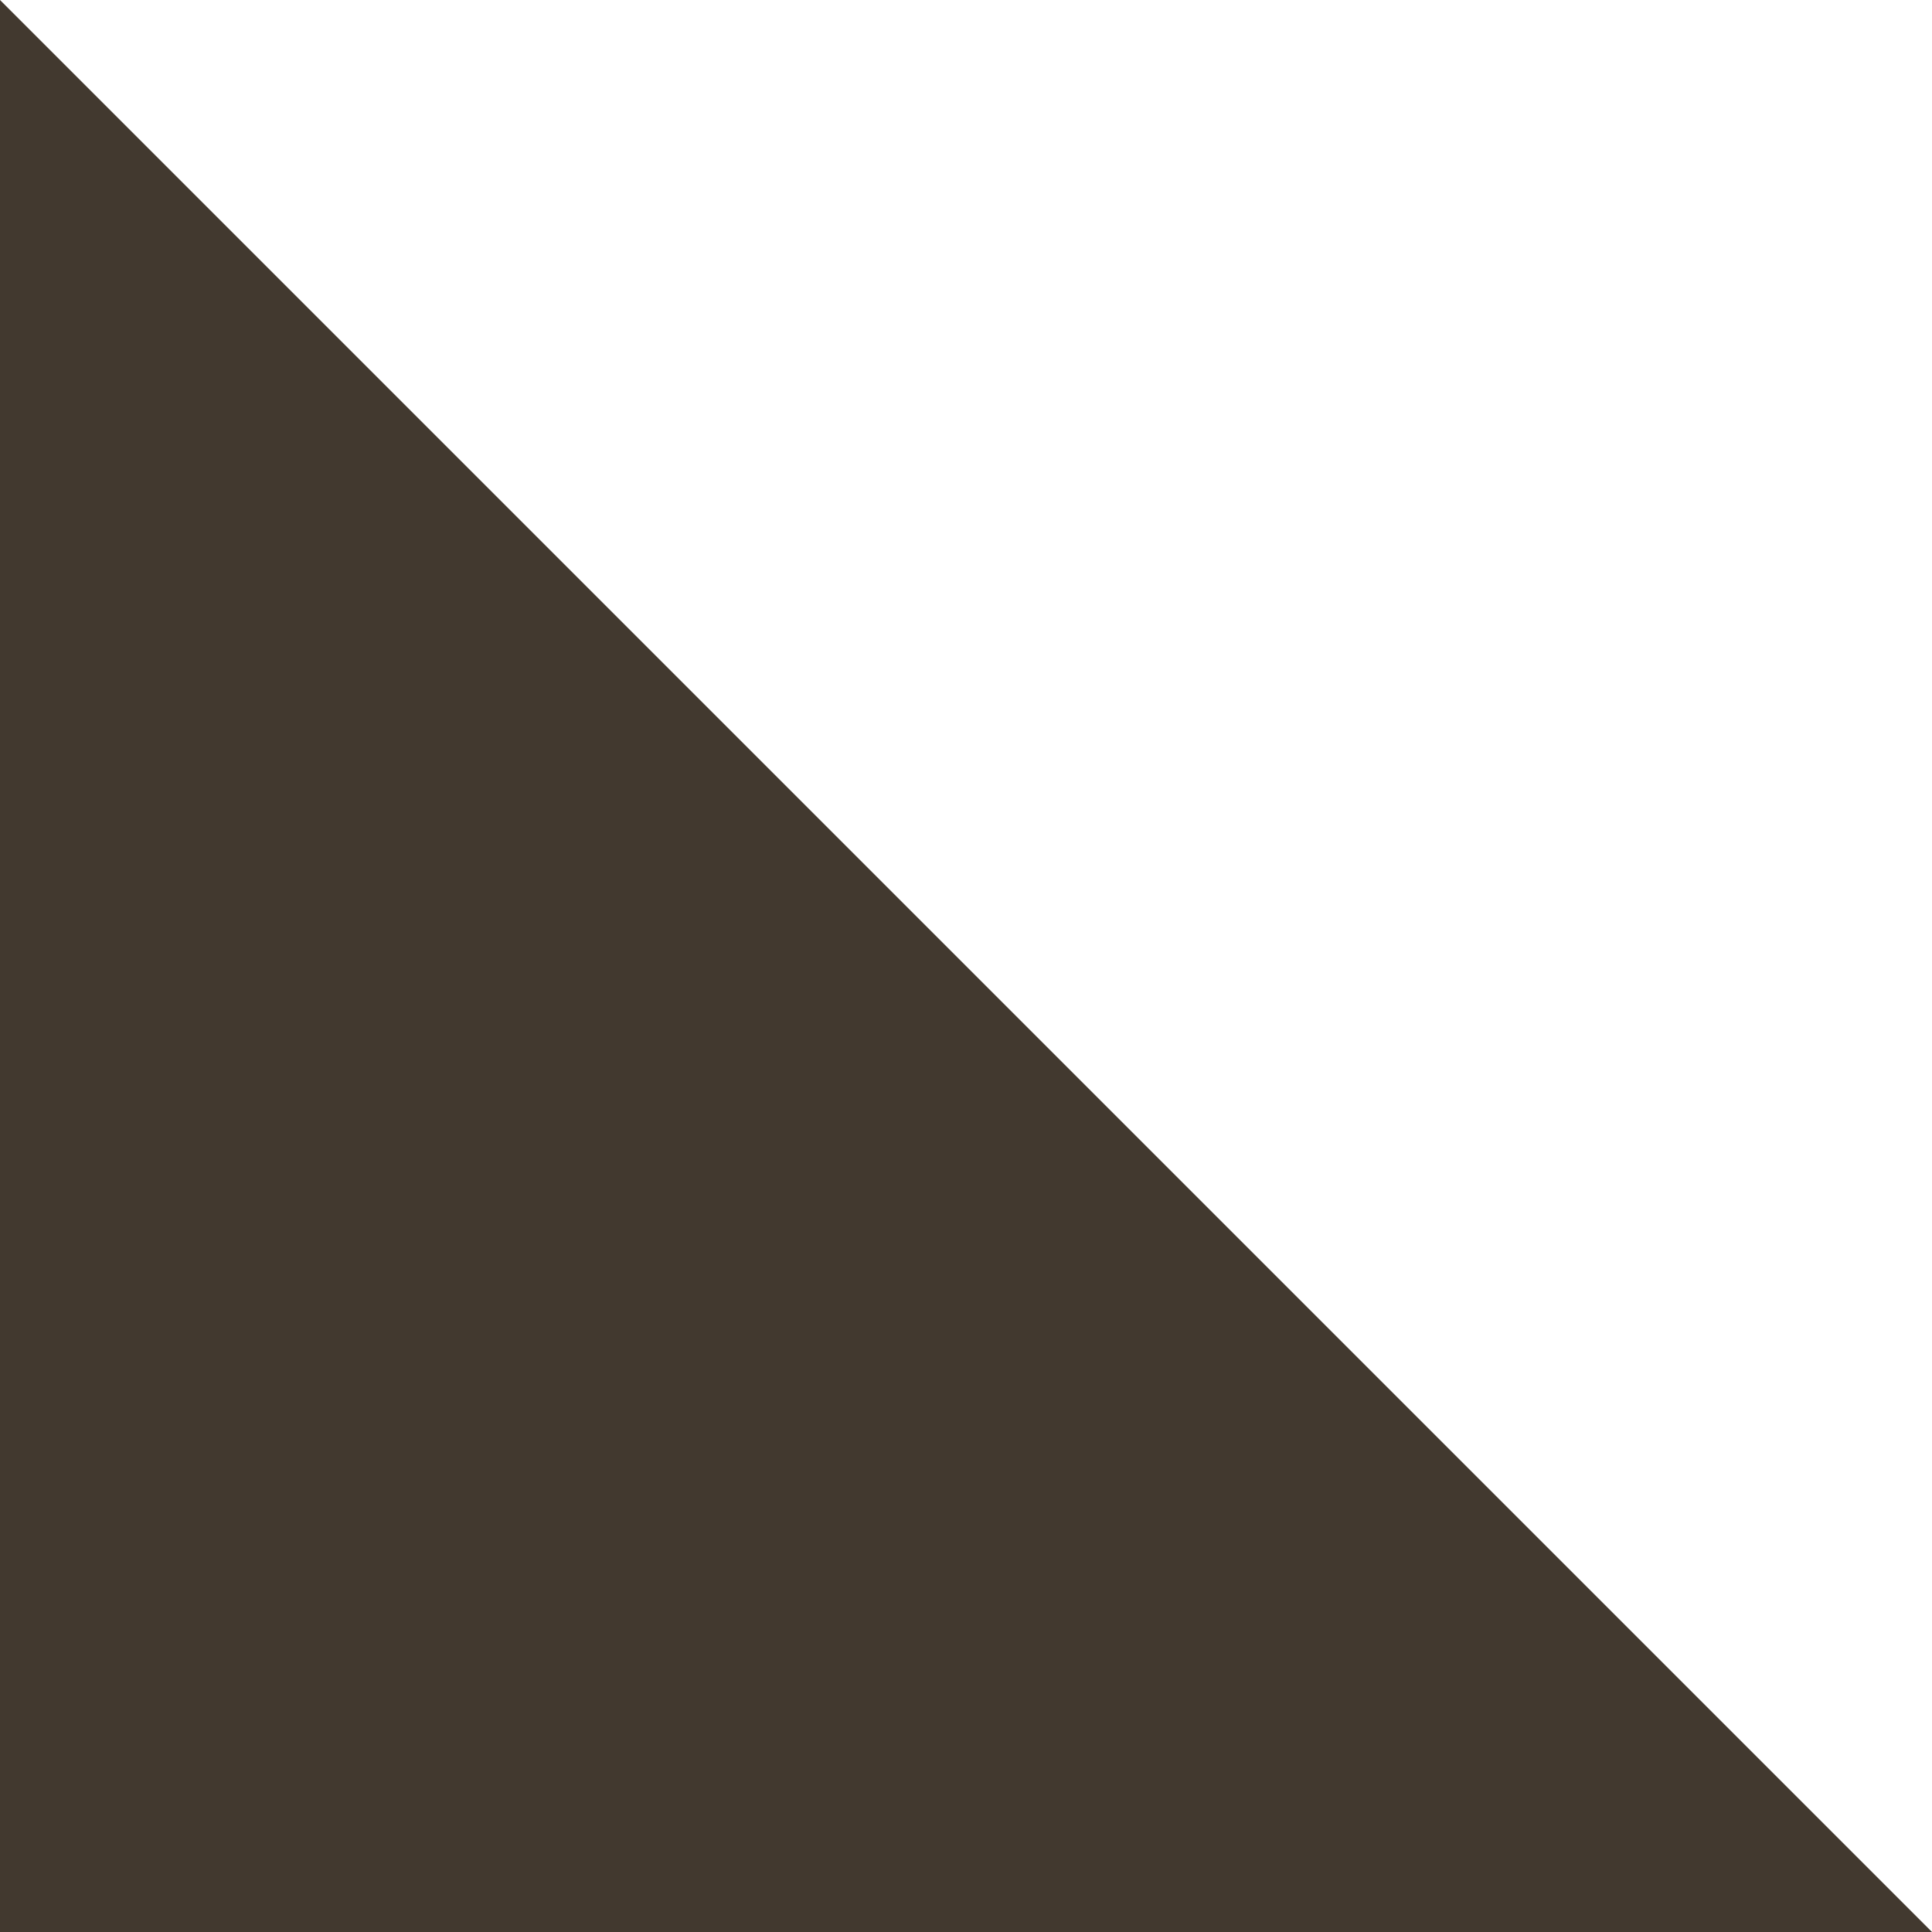
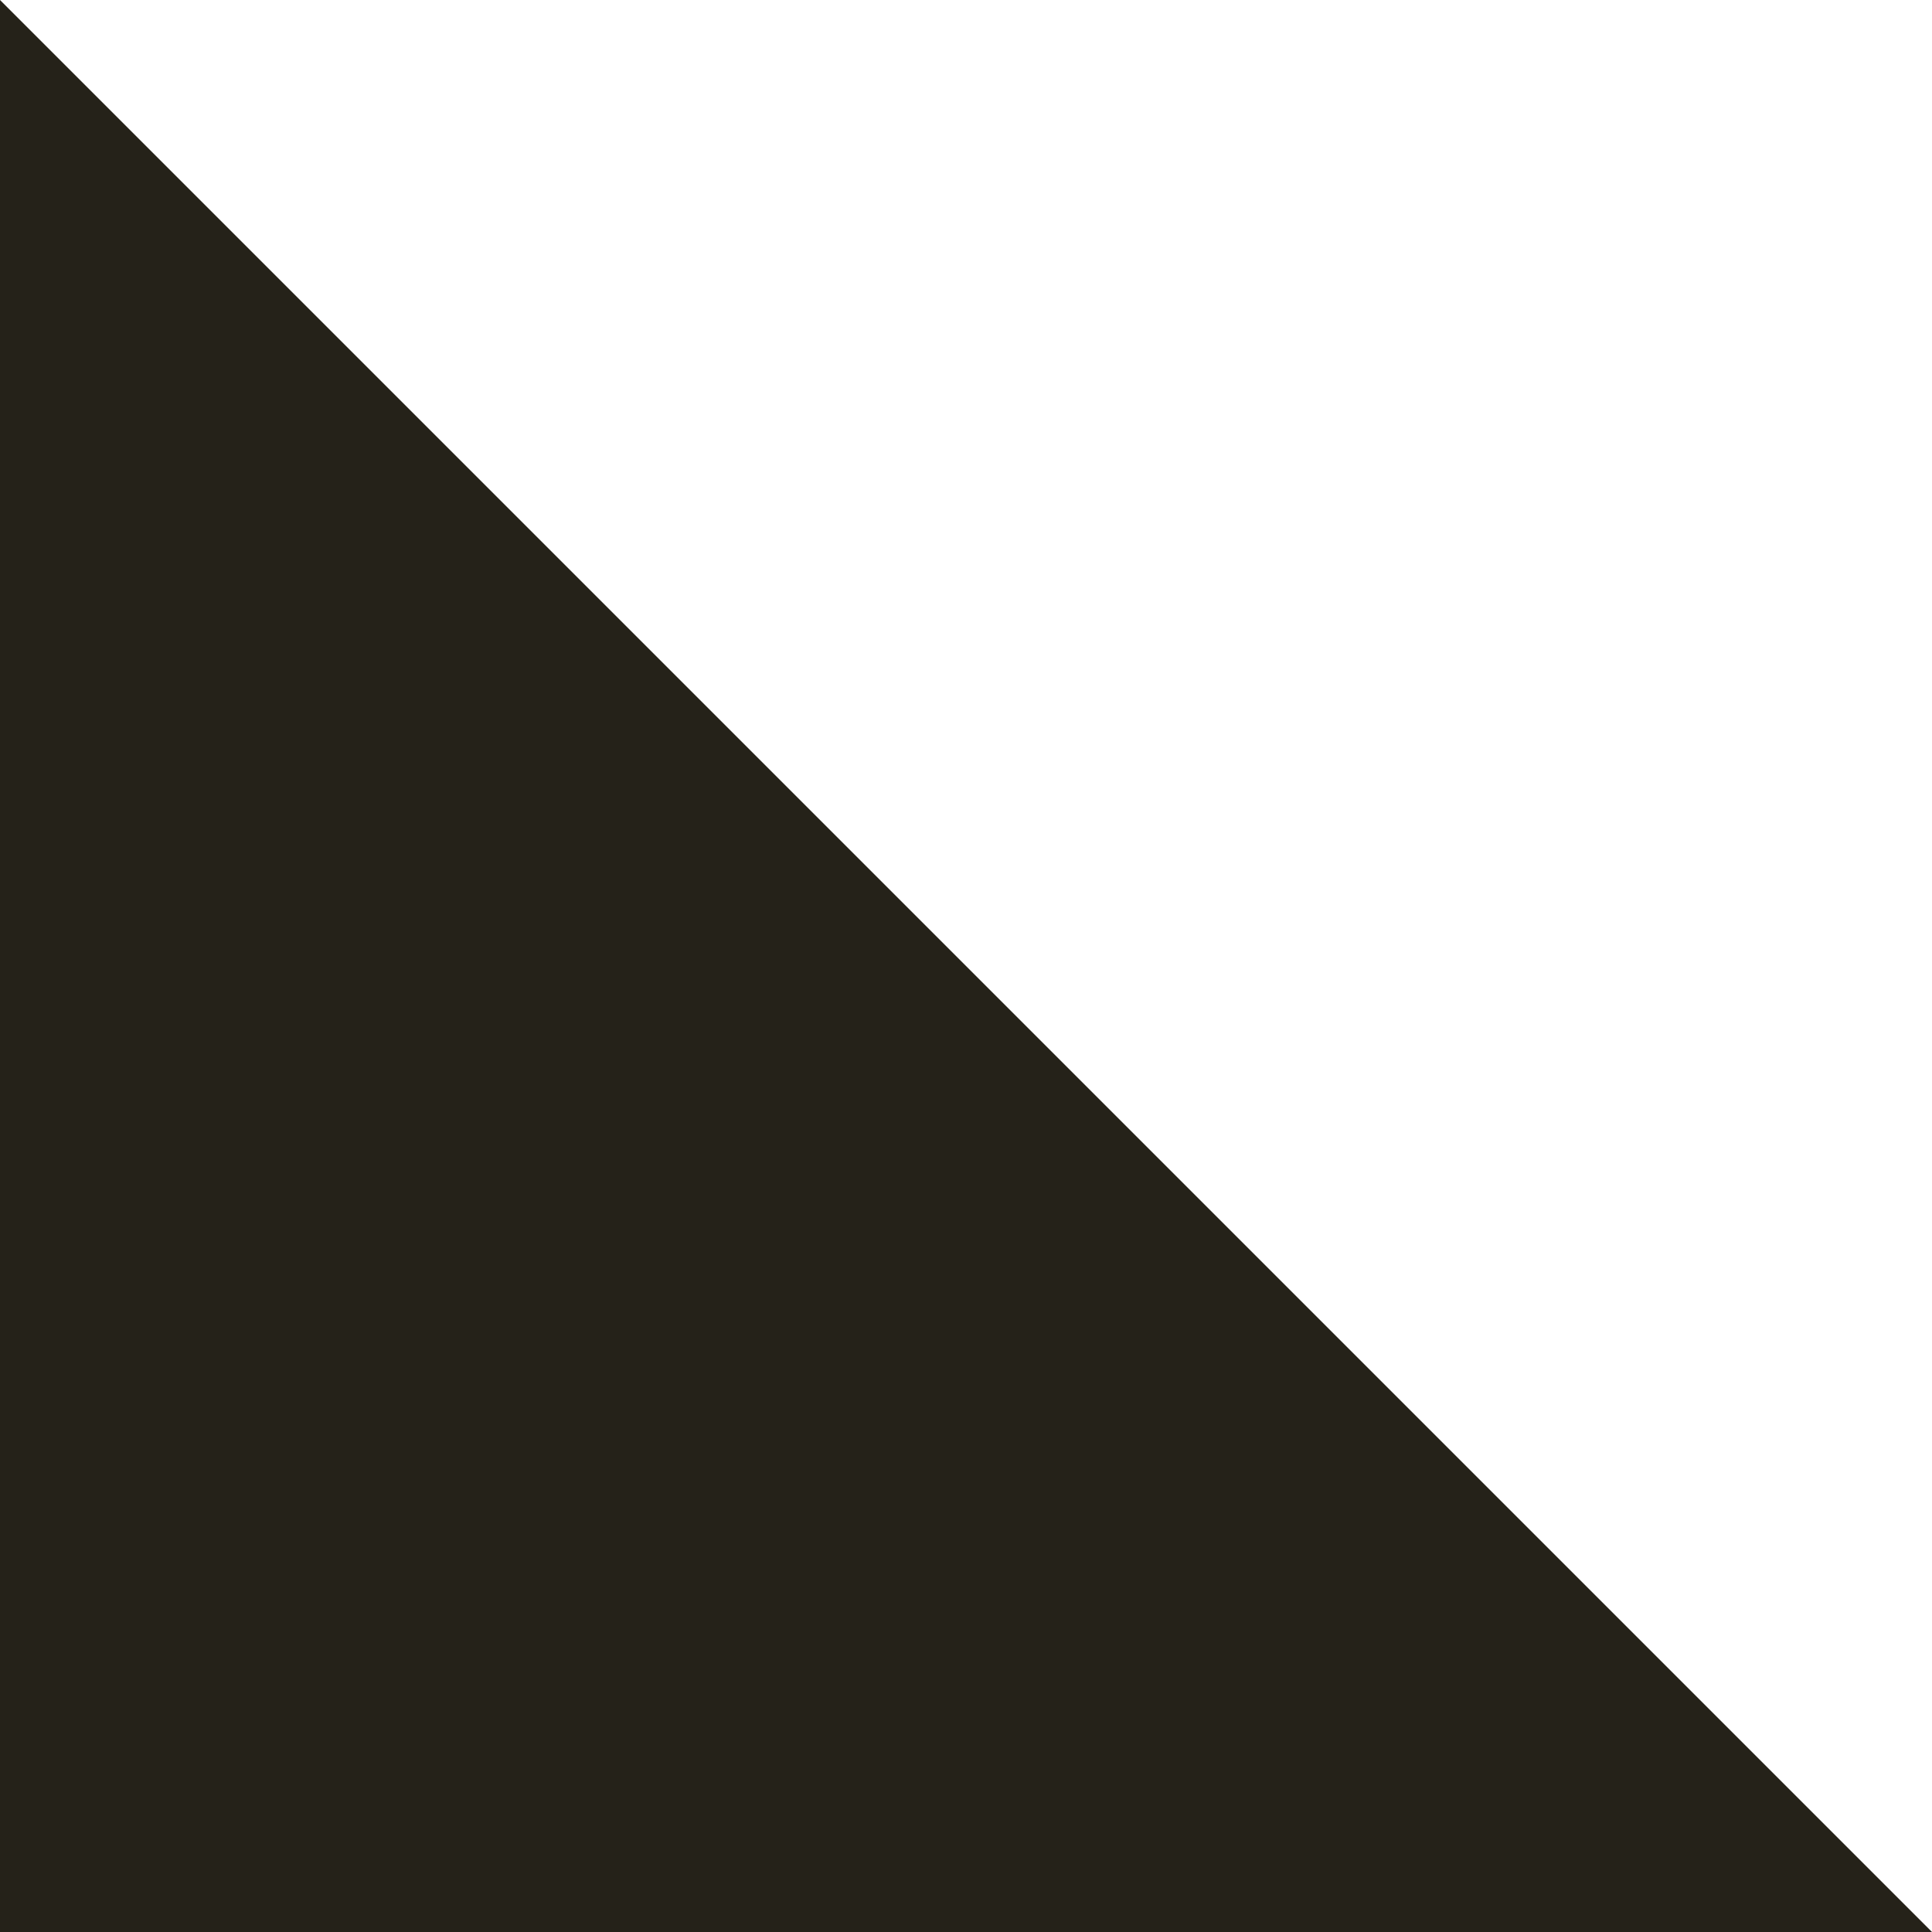
- <svg xmlns="http://www.w3.org/2000/svg" id="Layer_1" data-name="Layer 1" viewBox="0 0 49 49" preserveAspectRatio="none">
+ <svg xmlns="http://www.w3.org/2000/svg" id="Layer_1" data-name="Layer 1" viewBox="0 0 49 49">
  <defs>
-     <style>.cls-1{fill:#42392f;}</style>
+     <style>.cls-1{fill:#252219;}</style>
  </defs>
  <polygon class="cls-1" points="0 0 0 49 49 49 0 0" />
</svg>
